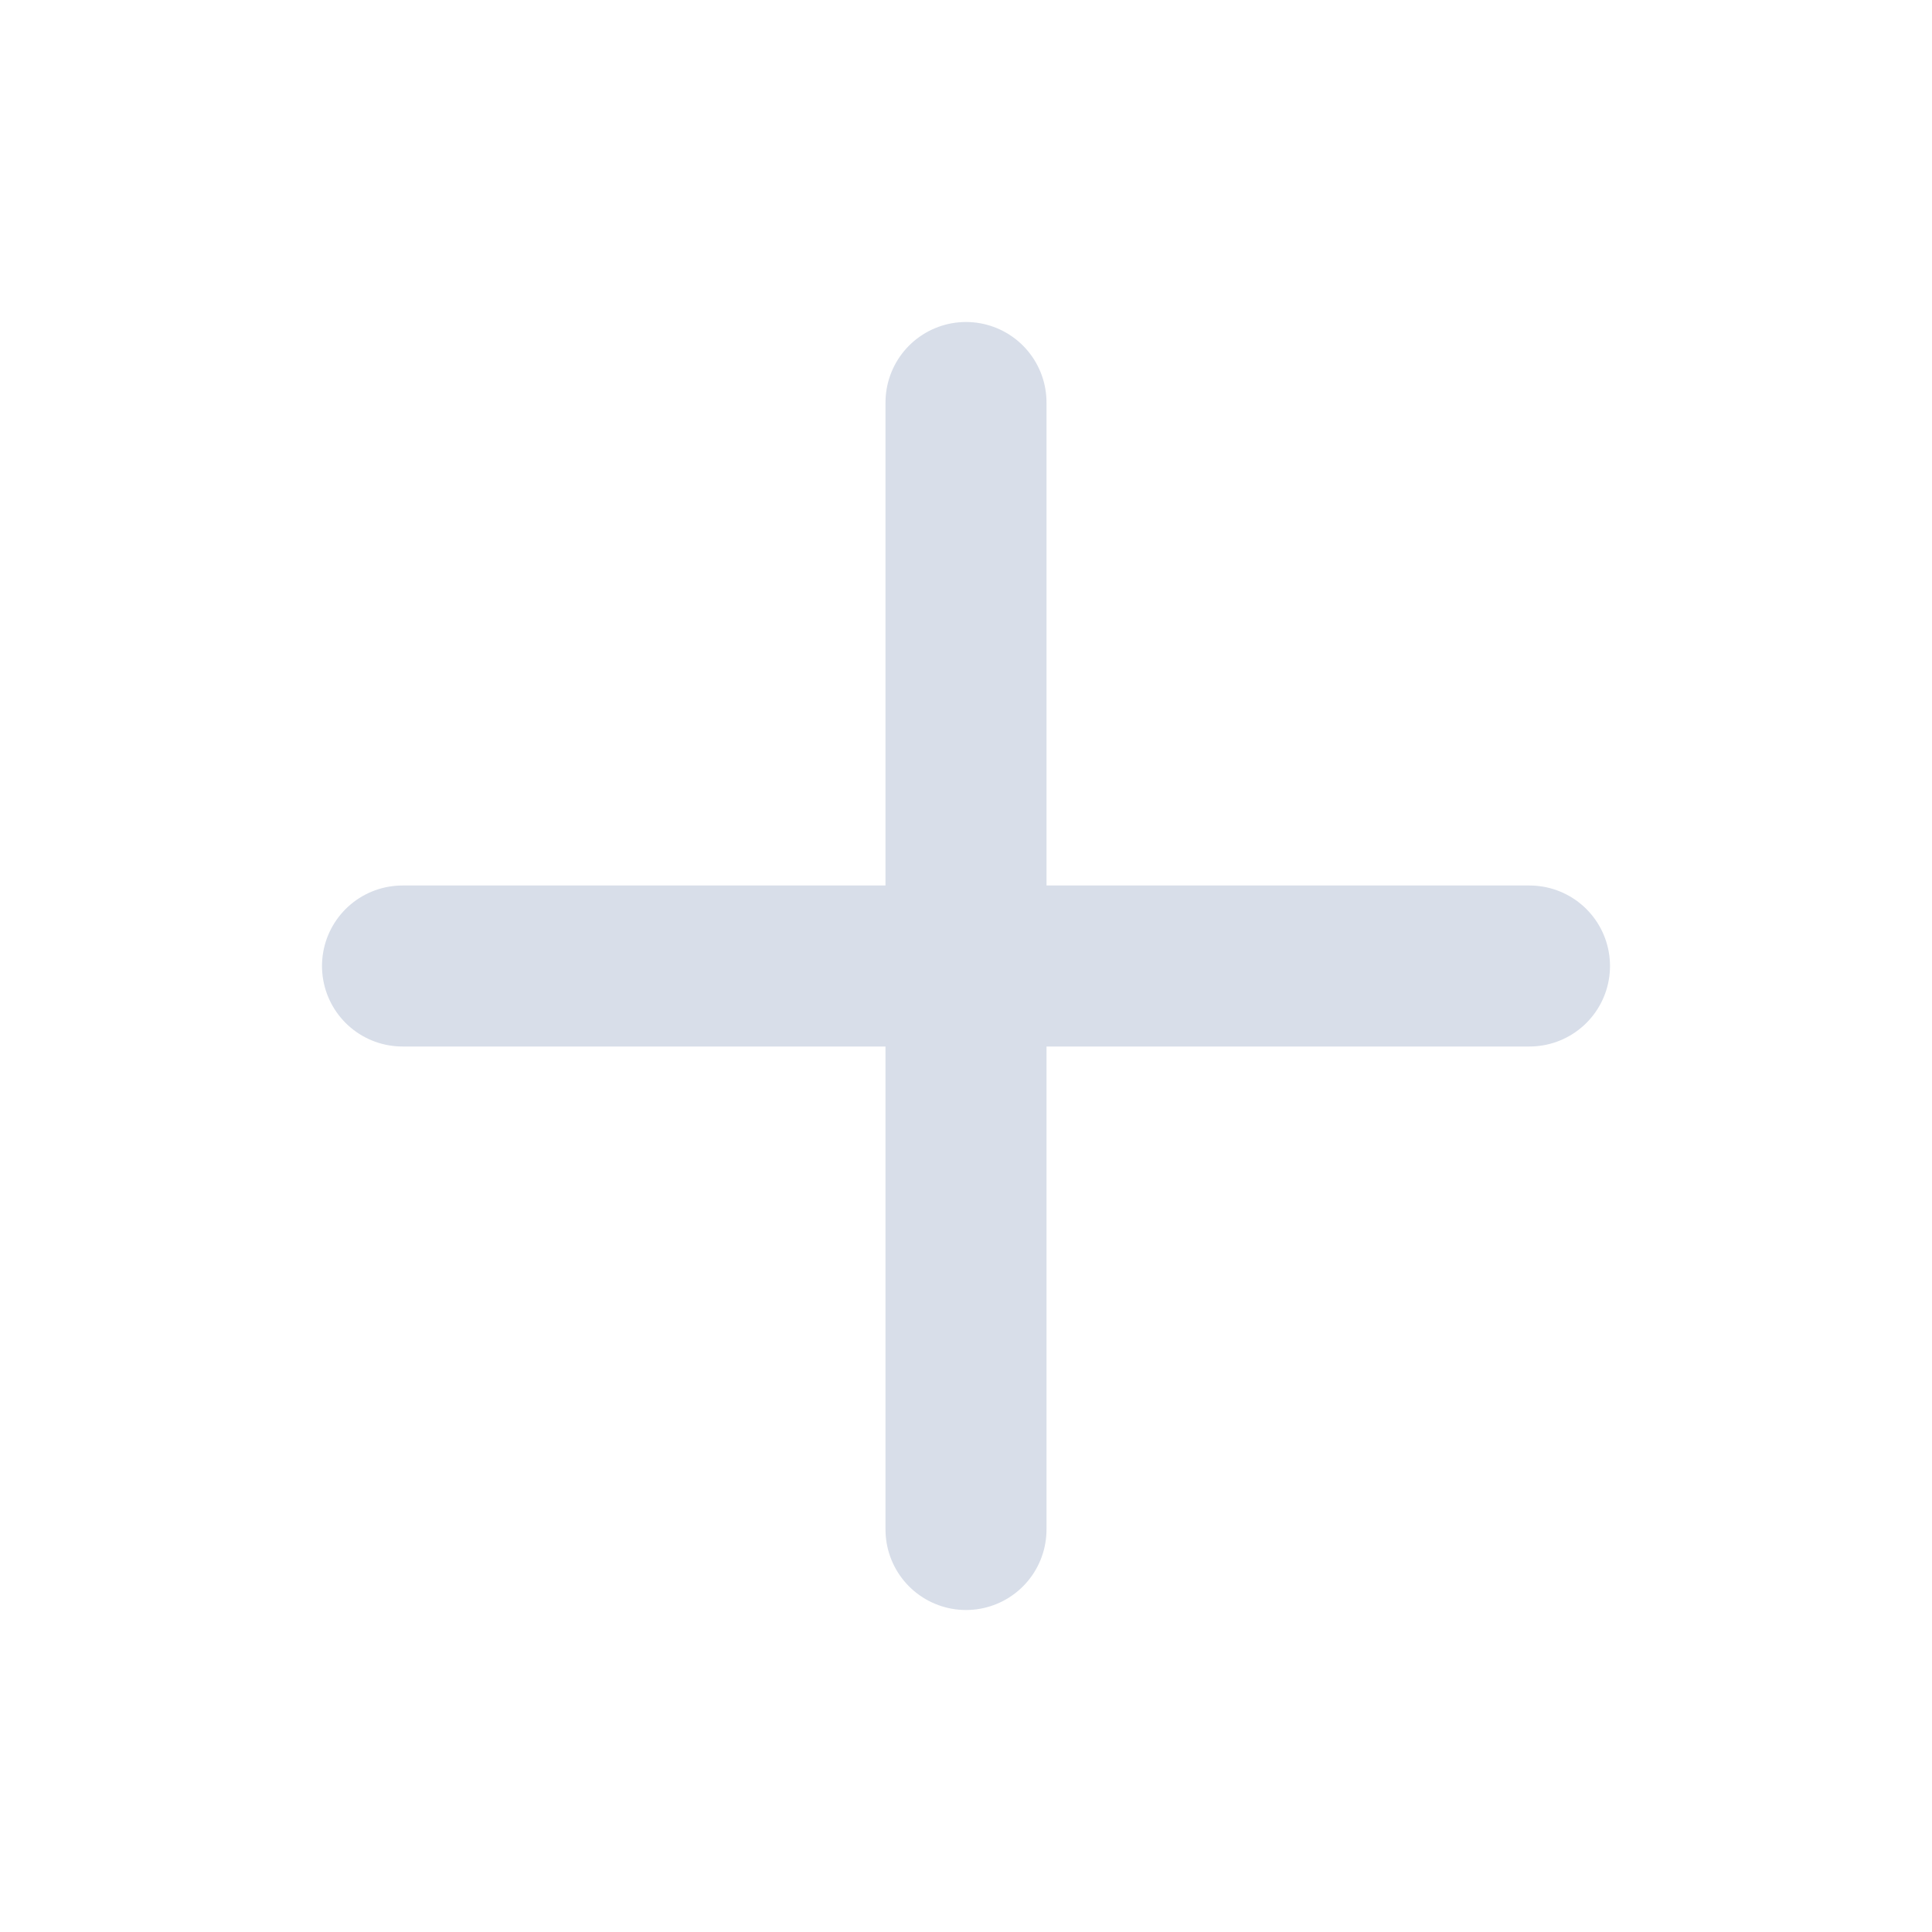
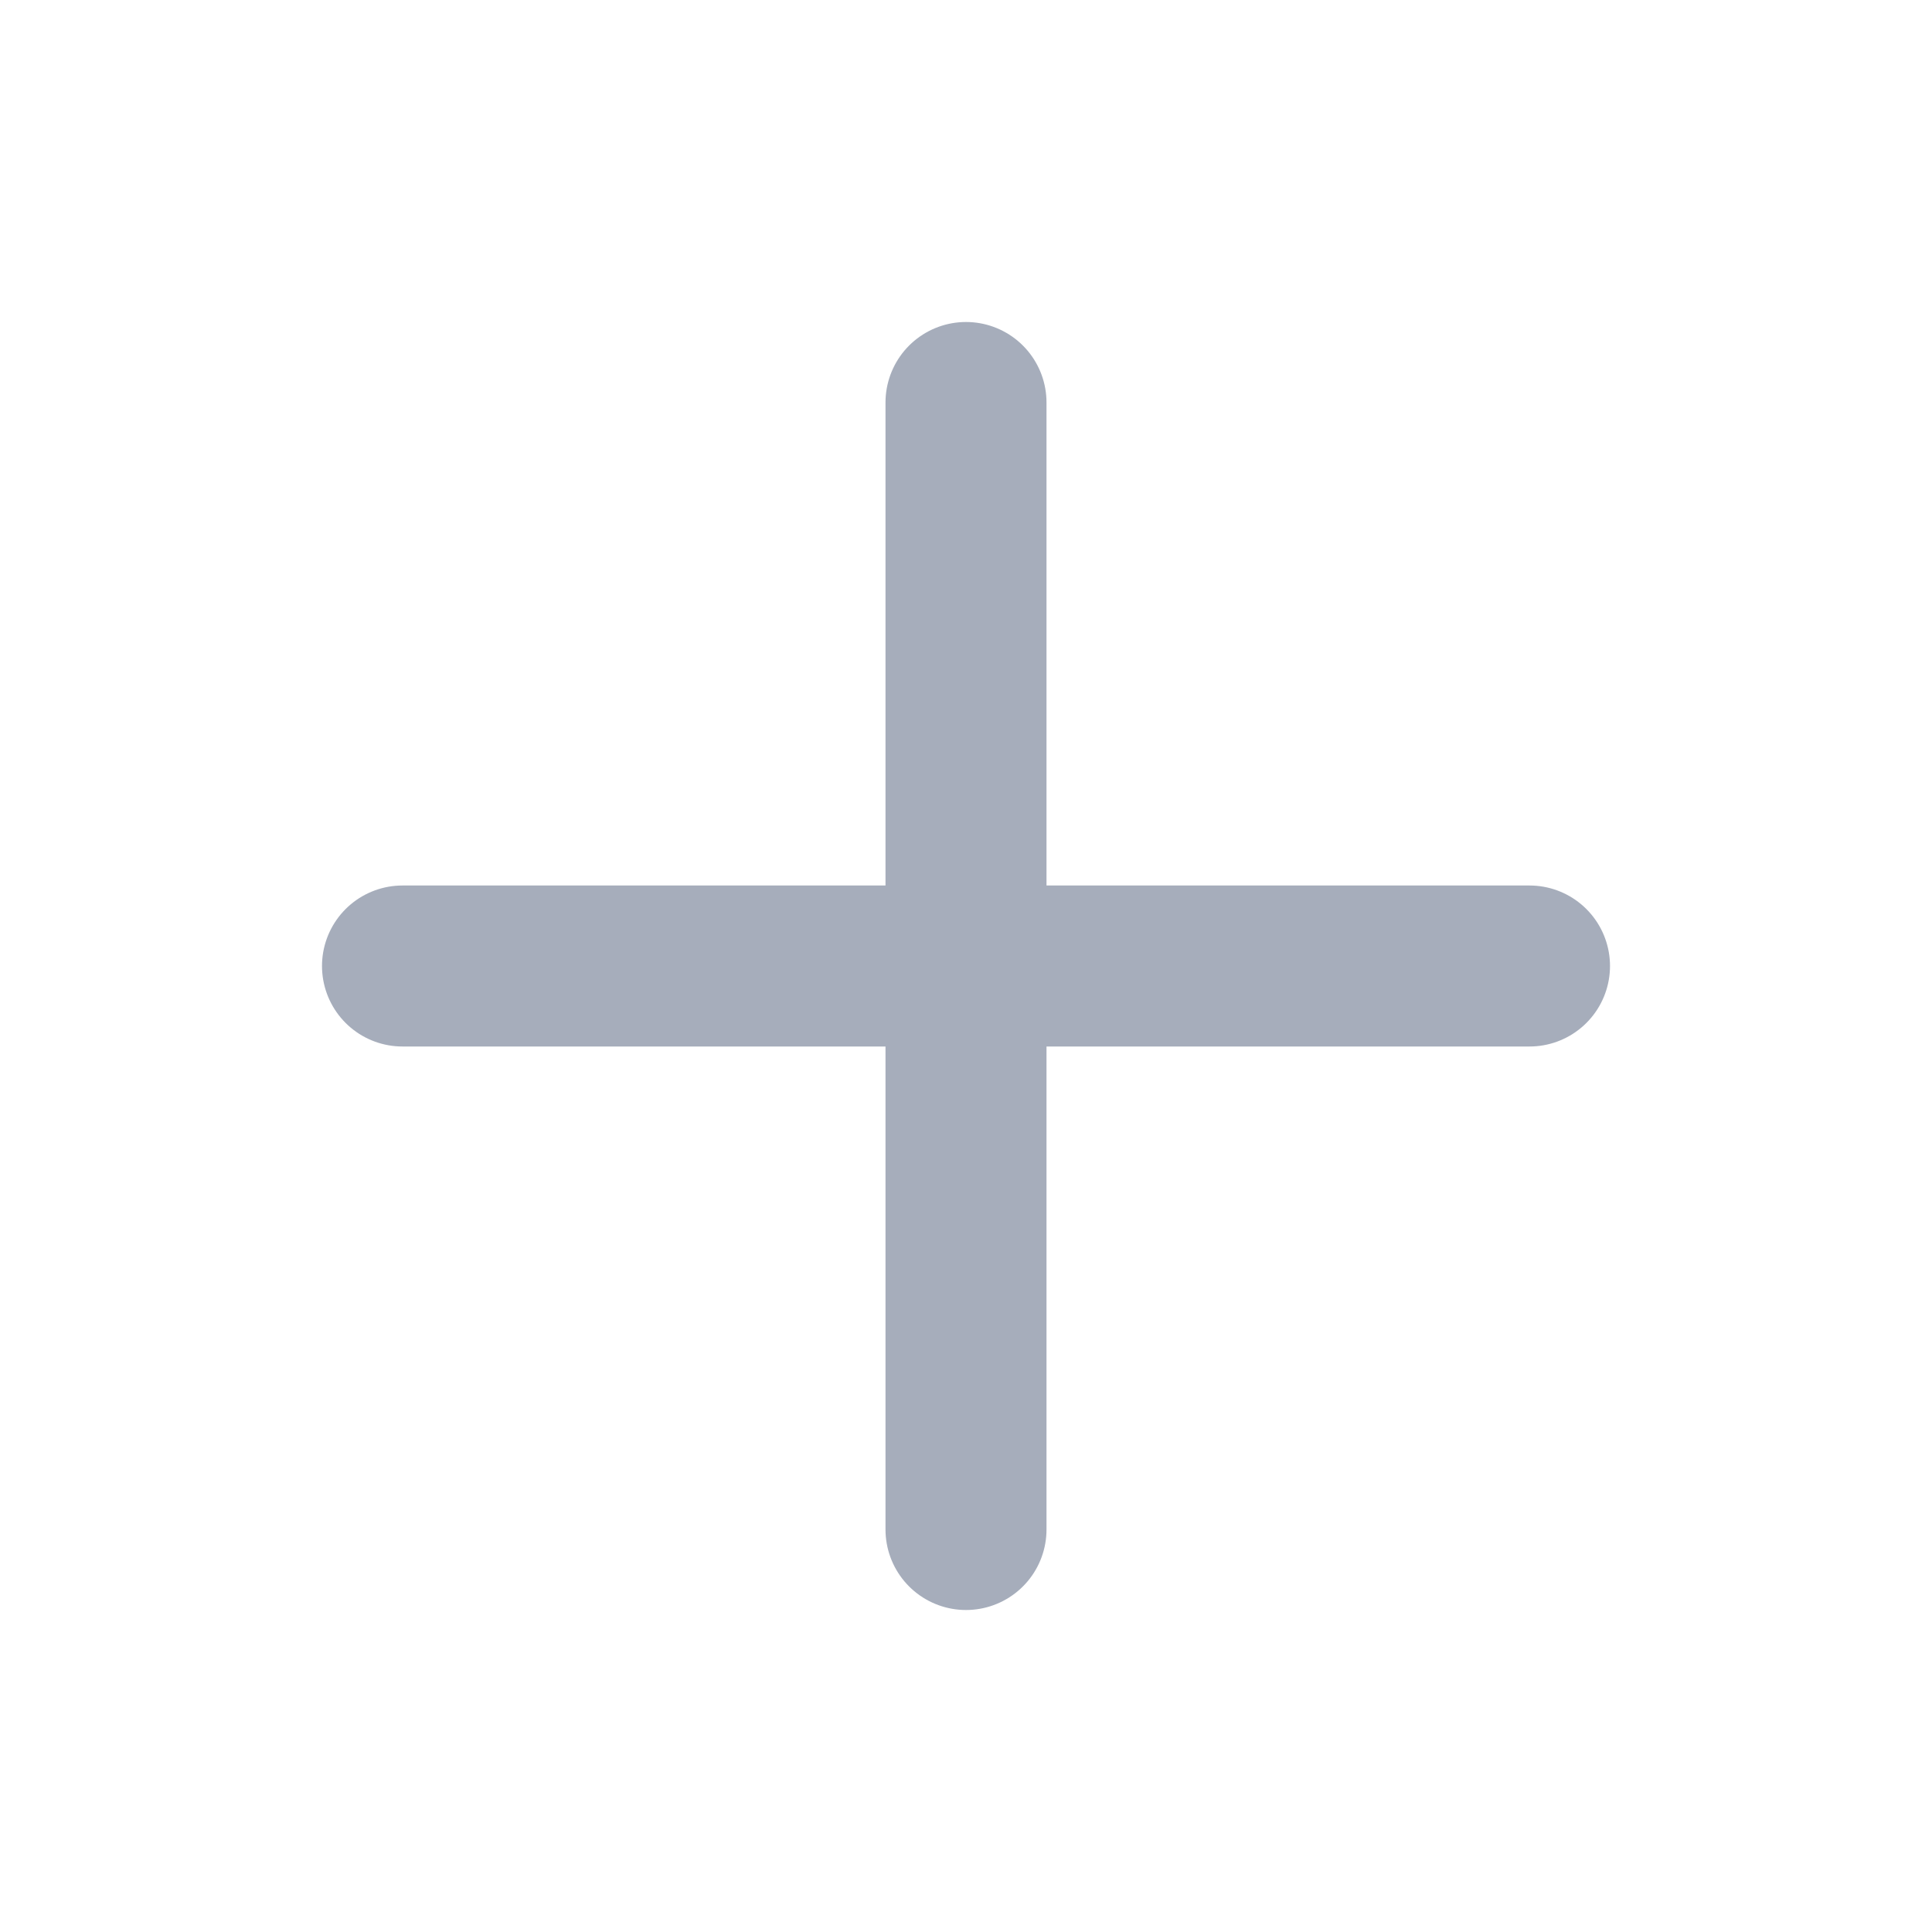
- <svg xmlns="http://www.w3.org/2000/svg" width="24" height="24" viewBox="0 0 24 24" fill="none" stroke="#d8dee9" stroke-width="2" stroke-linecap="round">
+ <svg xmlns="http://www.w3.org/2000/svg" width="24" height="24" viewBox="0 0 24 24" fill="none" stroke="#a6adbb" stroke-width="2" stroke-linecap="round">
  <line x1="12" y1="5" x2="12" y2="19" />
  <line x1="5" y1="12" x2="19" y2="12" />
</svg>
